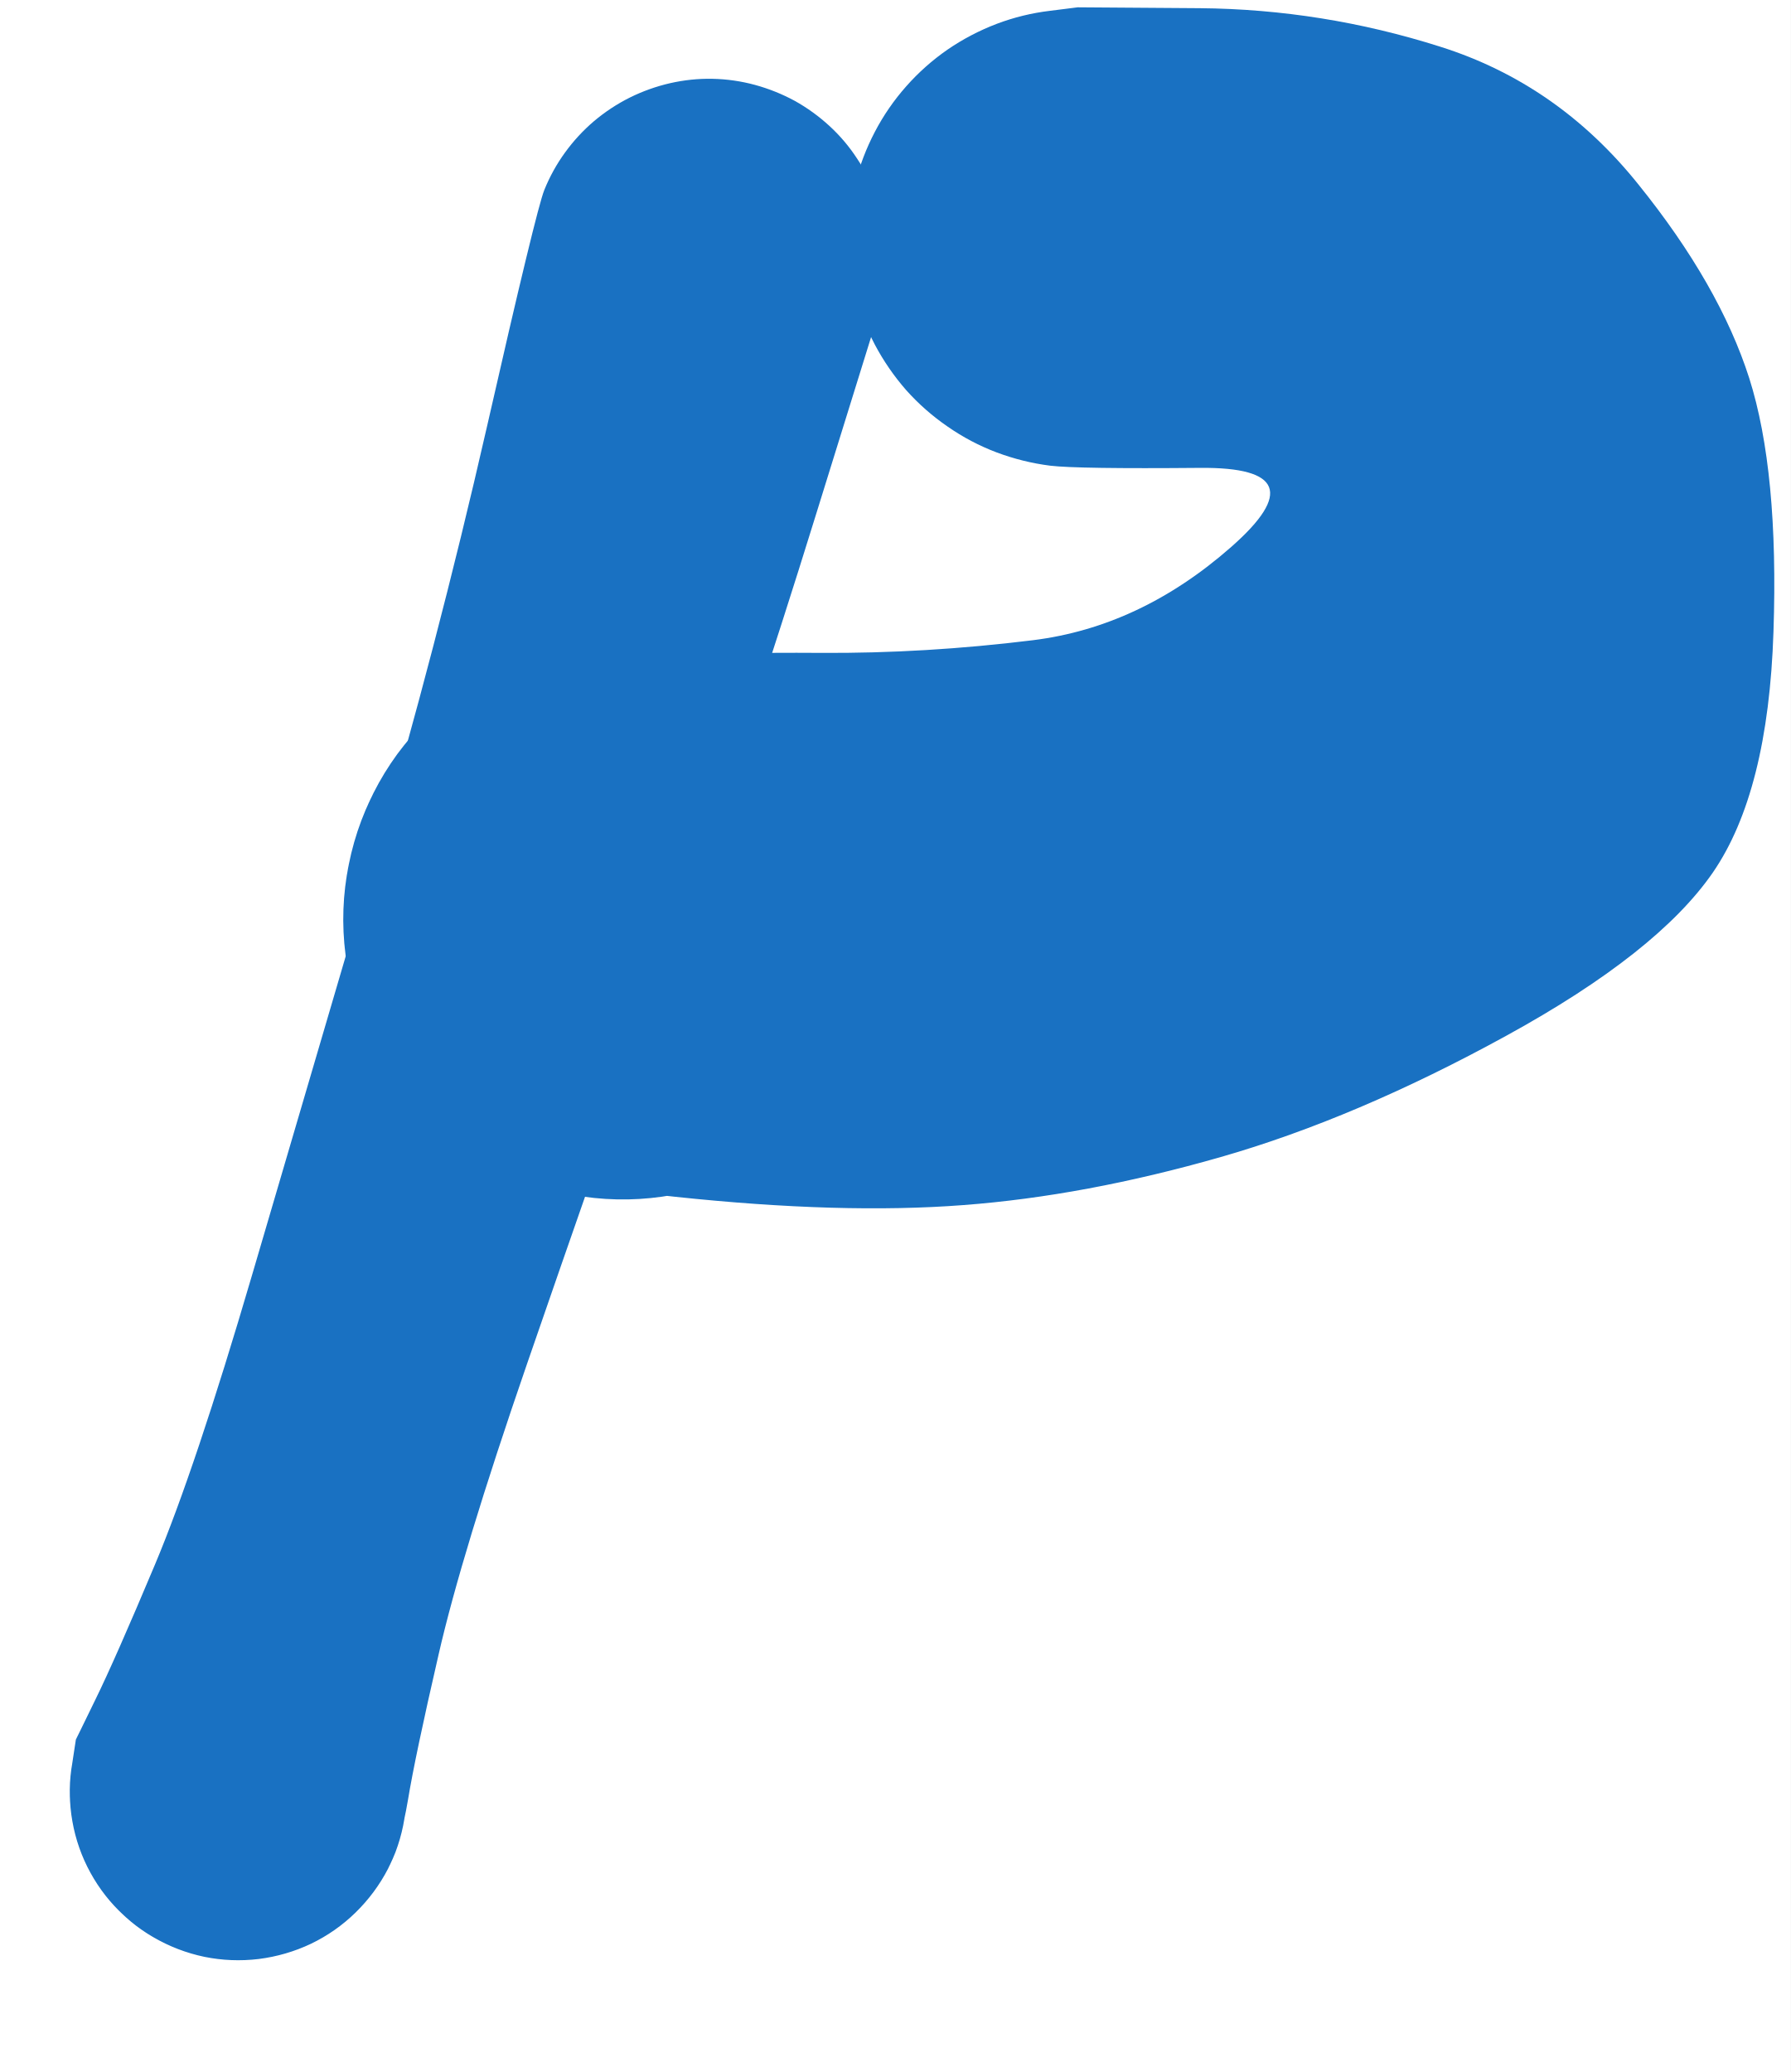
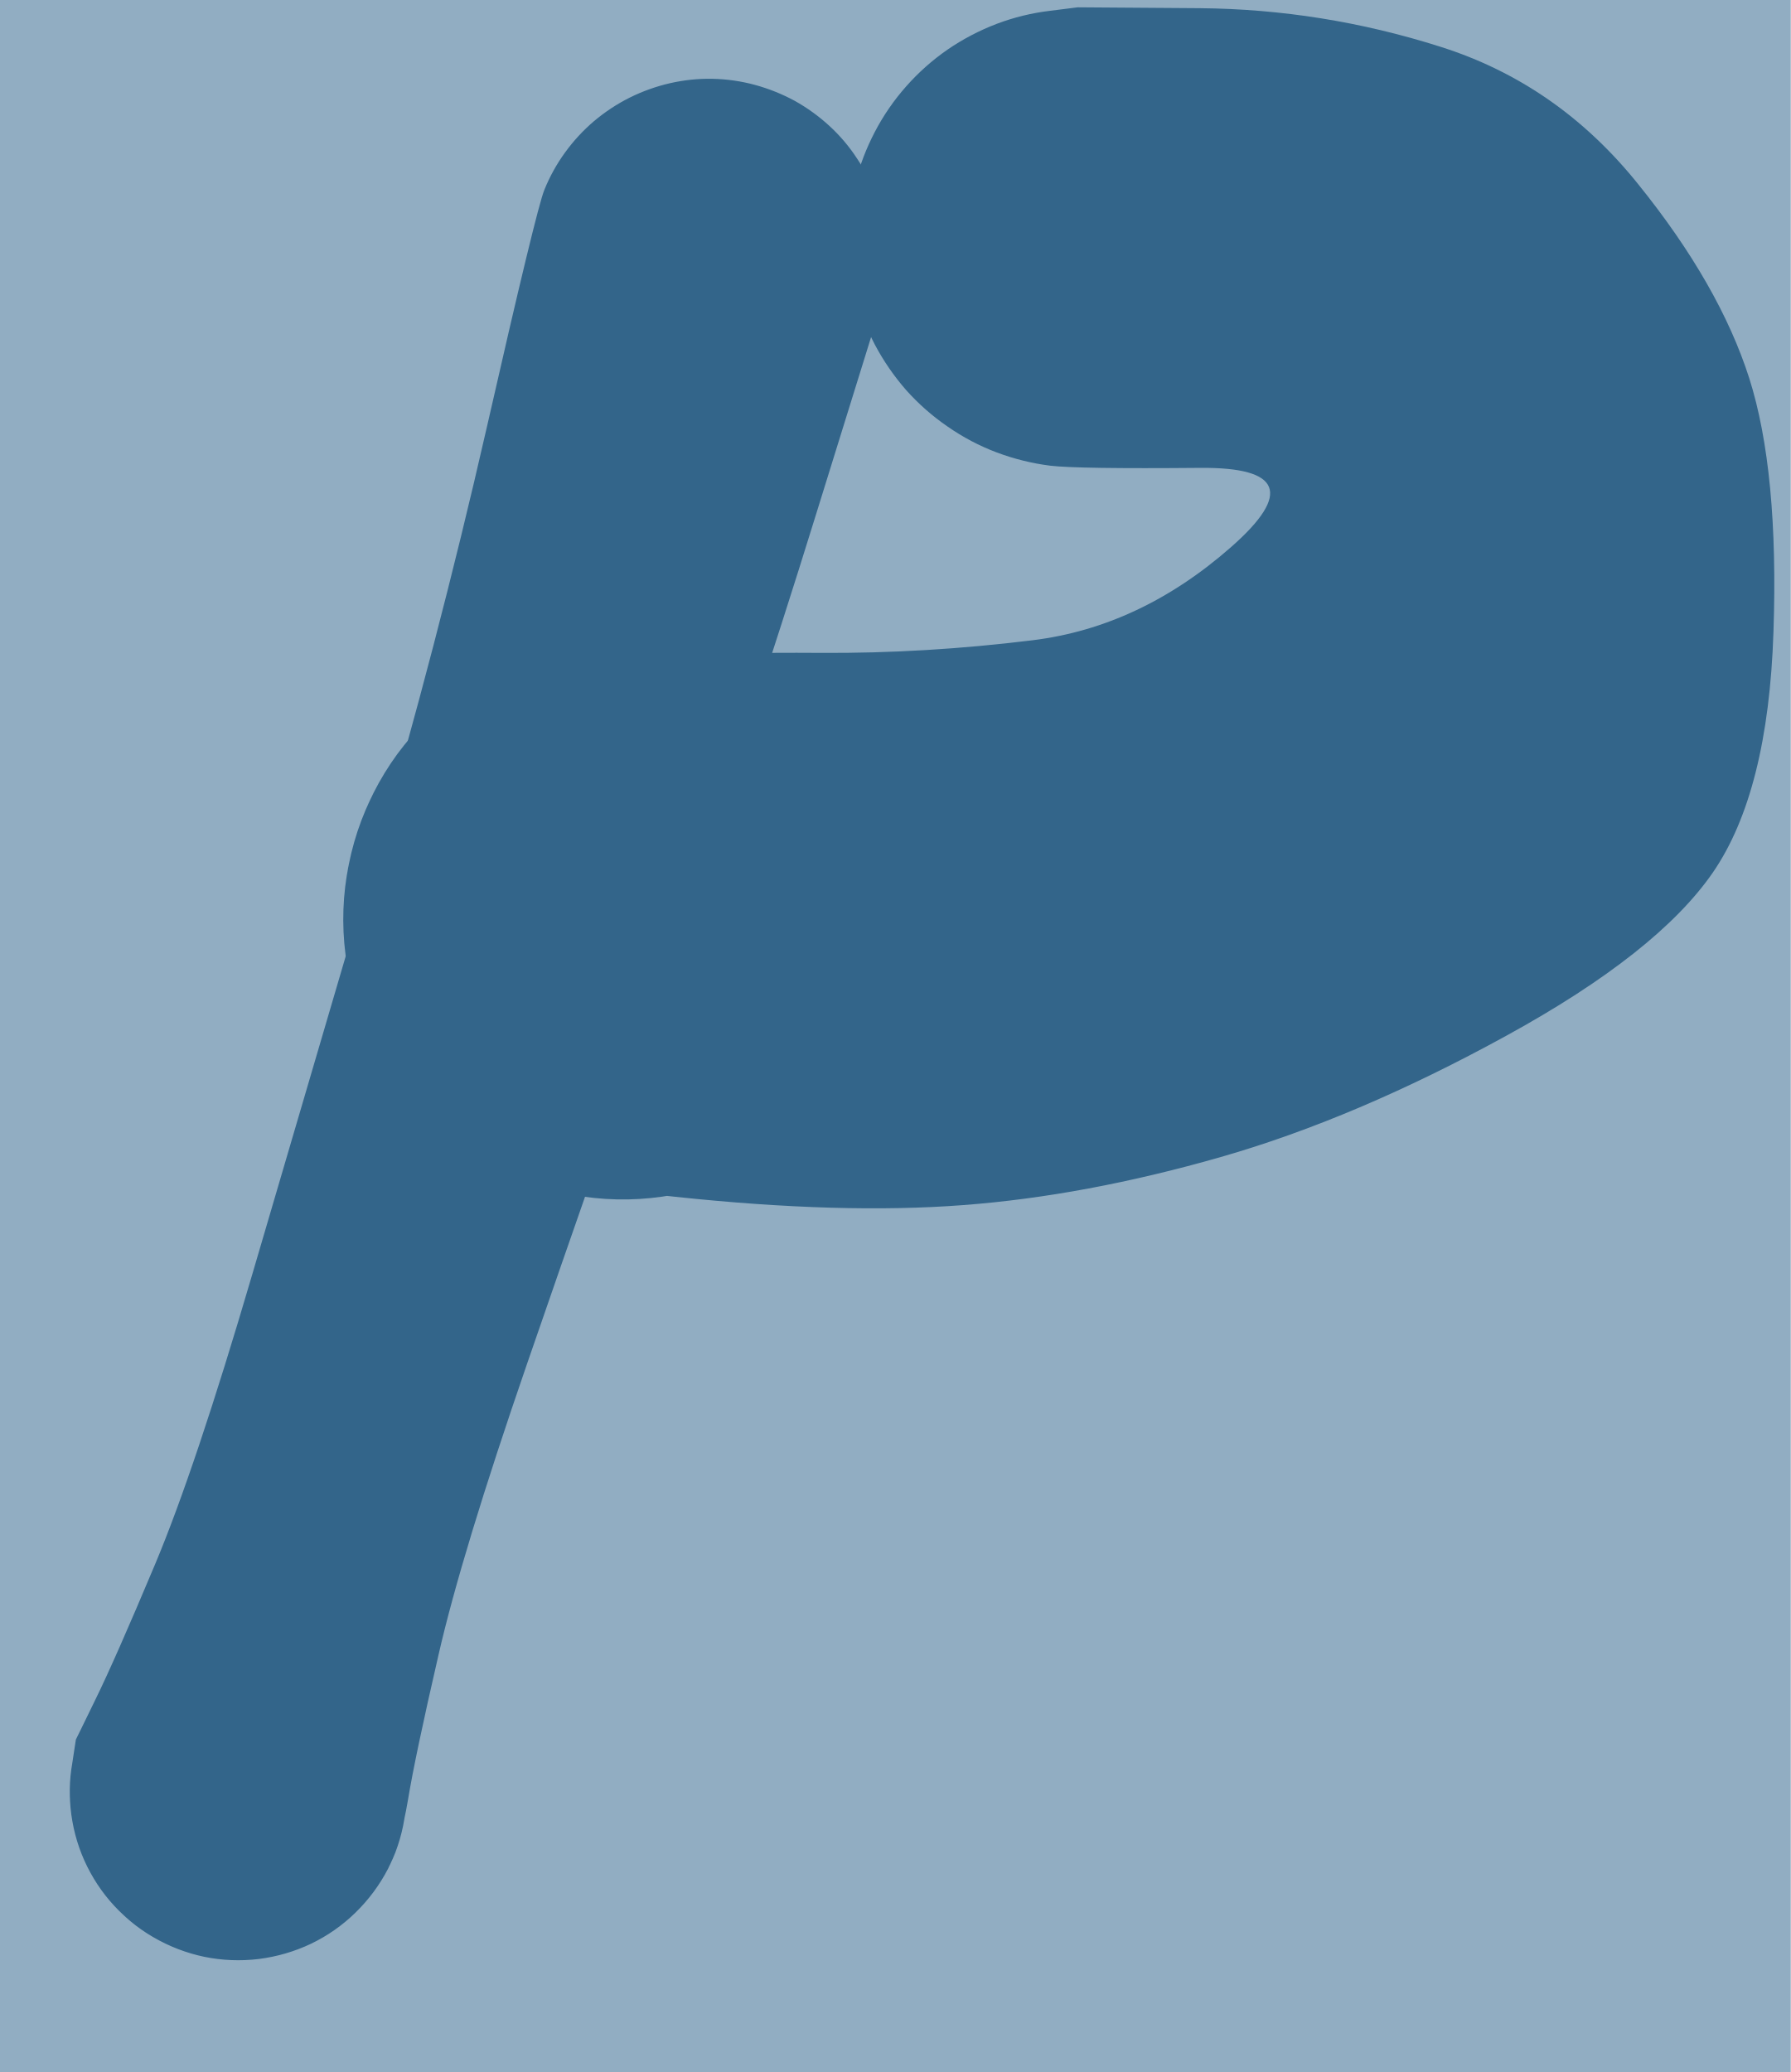
<svg xmlns="http://www.w3.org/2000/svg" version="1.1" viewBox="0 0 82.079 94.971" width="164.159" height="189.942">
-   <rect x="0" y="0" width="82.079" height="94.971" fill="#ffffff" />
+   <rect x="0" y="0" width="82.079" height="94.971" fill="#91ADC2" />
  <g transform="translate(32.49744 11.75203) rotate(0 -11.24872 36.60956)" stroke="none">
-     <path fill="#1971c2" d="M 7.92,2.12 Q 7.92,2.12 4.88,11.91 1.85,21.70 -1.74,31.88 -5.34,42.06 -8.34,50.76 -11.34,59.46 -12.40,64.11 -13.47,68.75 -13.80,70.76 -14.14,72.77 -14.71,73.90 -15.29,75.02 -16.20,75.91 -17.10,76.79 -18.24,77.34 -19.38,77.88 -20.64,78.04 -21.90,78.19 -23.13,77.94 -24.37,77.68 -25.47,77.04 -26.56,76.41 -27.39,75.45 -28.22,74.50 -28.71,73.33 -29.19,72.17 -29.28,70.90 -29.37,69.64 -29.04,68.42 -28.72,67.19 -28.03,66.14 -27.33,65.08 -26.34,64.30 -25.34,63.52 -24.15,63.10 -22.95,62.68 -21.69,62.66 -20.42,62.65 -19.22,63.03 -18.01,63.42 -17.00,64.17 -15.98,64.92 -15.26,65.96 -14.53,67.00 -14.18,68.21 -13.82,69.43 -13.87,70.69 -13.92,71.95 -14.37,73.14 -14.83,74.32 -15.63,75.29 -16.44,76.27 -17.51,76.93 -18.59,77.60 -19.82,77.89 -21.05,78.18 -22.31,78.06 -23.57,77.94 -24.72,77.42 -25.88,76.91 -26.81,76.05 -27.74,75.20 -28.35,74.09 -28.96,72.98 -29.18,71.73 -29.40,70.49 -29.21,69.23 -29.02,67.98 -29.02,67.98 -29.02,67.99 -28.13,66.16 -27.23,64.33 -25.39,59.95 -23.55,55.57 -20.95,46.71 -18.35,37.85 -15.41,27.85 -12.47,17.85 -10.19,7.86 -7.92,-2.12 -7.55,-3.04 -7.18,-3.96 -6.60,-4.76 -6.02,-5.56 -5.27,-6.20 -4.51,-6.84 -3.63,-7.28 -2.74,-7.72 -1.78,-7.94 -0.81,-8.16 0.16,-8.14 1.15,-8.12 2.11,-7.86 3.06,-7.60 3.93,-7.13 4.79,-6.65 5.52,-5.98 6.25,-5.31 6.79,-4.48 7.34,-3.66 7.67,-2.72 8.00,-1.79 8.10,-0.81 8.20,0.17 8.06,1.14 7.92,2.12 7.92,2.12 L 7.92,2.12 Z" />
+     <path fill="#33658A" d="M 7.92,2.12 Q 7.92,2.12 4.88,11.91 1.85,21.70 -1.74,31.88 -5.34,42.06 -8.34,50.76 -11.34,59.46 -12.40,64.11 -13.47,68.75 -13.80,70.76 -14.14,72.77 -14.71,73.90 -15.29,75.02 -16.20,75.91 -17.10,76.79 -18.24,77.34 -19.38,77.88 -20.64,78.04 -21.90,78.19 -23.13,77.94 -24.37,77.68 -25.47,77.04 -26.56,76.41 -27.39,75.45 -28.22,74.50 -28.71,73.33 -29.19,72.17 -29.28,70.90 -29.37,69.64 -29.04,68.42 -28.72,67.19 -28.03,66.14 -27.33,65.08 -26.34,64.30 -25.34,63.52 -24.15,63.10 -22.95,62.68 -21.69,62.66 -20.42,62.65 -19.22,63.03 -18.01,63.42 -17.00,64.17 -15.98,64.92 -15.26,65.96 -14.53,67.00 -14.18,68.21 -13.82,69.43 -13.87,70.69 -13.92,71.95 -14.37,73.14 -14.83,74.32 -15.63,75.29 -16.44,76.27 -17.51,76.93 -18.59,77.60 -19.82,77.89 -21.05,78.18 -22.31,78.06 -23.57,77.94 -24.72,77.42 -25.88,76.91 -26.81,76.05 -27.74,75.20 -28.35,74.09 -28.96,72.98 -29.18,71.73 -29.40,70.49 -29.21,69.23 -29.02,67.98 -29.02,67.98 -29.02,67.99 -28.13,66.16 -27.23,64.33 -25.39,59.95 -23.55,55.57 -20.95,46.71 -18.35,37.85 -15.41,27.85 -12.47,17.85 -10.19,7.86 -7.92,-2.12 -7.55,-3.04 -7.18,-3.96 -6.60,-4.76 -6.02,-5.56 -5.27,-6.20 -4.51,-6.84 -3.63,-7.28 -2.74,-7.72 -1.78,-7.94 -0.81,-8.16 0.16,-8.14 1.15,-8.12 2.11,-7.86 3.06,-7.60 3.93,-7.13 4.79,-6.65 5.52,-5.98 6.25,-5.31 6.79,-4.48 7.34,-3.66 7.67,-2.72 8.00,-1.79 8.10,-0.81 8.20,0.17 8.06,1.14 7.92,2.12 7.92,2.12 L 7.92,2.12 Z" />
  </g>
  <g transform="translate(49.39886 10.91524) rotate(0 0.7365494 15.53727)" stroke="none">
-     <path fill="#1971c2" d="M -0.00,-10.58 Q -0.00,-10.58 5.60,-10.54 11.21,-10.49 16.60,-8.78 22.00,-7.08 25.70,-2.46 29.41,2.14 30.78,6.42 32.14,10.70 31.89,18.05 31.65,25.39 29.11,29.08 26.57,32.76 19.66,36.55 12.76,40.34 6.55,42.12 0.33,43.90 -5.24,44.32 -10.82,44.75 -18.45,43.94 -26.08,43.13 -27.84,41.98 -29.60,40.83 -30.91,39.18 -32.21,37.53 -32.92,35.55 -33.62,33.57 -33.66,31.46 -33.70,29.36 -33.06,27.36 -32.43,25.35 -31.19,23.65 -29.94,21.96 -28.22,20.74 -26.50,19.53 -24.49,18.93 -22.47,18.34 -20.37,18.41 -18.27,18.49 -16.30,19.23 -14.33,19.97 -12.71,21.31 -11.08,22.64 -9.96,24.42 -8.85,26.20 -8.36,28.25 -7.87,30.30 -8.06,32.39 -8.25,34.48 -9.10,36.41 -9.95,38.33 -11.36,39.89 -12.78,41.44 -14.62,42.46 -16.46,43.48 -18.53,43.85 -20.60,44.23 -22.68,43.93 -24.76,43.62 -26.64,42.67 -28.52,41.72 -29.99,40.22 -31.46,38.72 -32.38,36.83 -33.30,34.93 -33.56,32.85 -33.83,30.76 -33.41,28.70 -33.00,26.64 -31.94,24.81 -30.89,22.99 -29.31,21.60 -27.73,20.21 -25.79,19.40 -23.85,18.59 -21.76,18.44 -19.66,18.28 -17.62,18.81 -15.59,19.34 -15.59,19.34 -15.59,19.34 -16.07,19.16 -16.54,18.98 -11.77,19.01 -7.00,19.04 -2.06,18.43 2.87,17.82 7.04,14.15 11.21,10.48 5.61,10.53 0.00,10.58 -1.26,10.43 -2.52,10.27 -3.72,9.82 -4.91,9.37 -5.96,8.64 -7.01,7.92 -7.86,6.97 -8.70,6.01 -9.30,4.88 -9.89,3.75 -10.20,2.51 -10.50,1.27 -10.50,0.00 -10.50,-1.27 -10.20,-2.51 -9.89,-3.74 -9.30,-4.87 -8.71,-6.00 -7.86,-6.96 -7.02,-7.91 -5.97,-8.64 -4.92,-9.36 -3.72,-9.82 -2.53,-10.27 -1.27,-10.42 -0.00,-10.58 -0.00,-10.58 L -0.00,-10.58 Z" />
+     <path fill="#33658A" d="M -0.00,-10.58 Q -0.00,-10.58 5.60,-10.54 11.21,-10.49 16.60,-8.78 22.00,-7.08 25.70,-2.46 29.41,2.14 30.78,6.42 32.14,10.70 31.89,18.05 31.65,25.39 29.11,29.08 26.57,32.76 19.66,36.55 12.76,40.34 6.55,42.12 0.33,43.90 -5.24,44.32 -10.82,44.75 -18.45,43.94 -26.08,43.13 -27.84,41.98 -29.60,40.83 -30.91,39.18 -32.21,37.53 -32.92,35.55 -33.62,33.57 -33.66,31.46 -33.70,29.36 -33.06,27.36 -32.43,25.35 -31.19,23.65 -29.94,21.96 -28.22,20.74 -26.50,19.53 -24.49,18.93 -22.47,18.34 -20.37,18.41 -18.27,18.49 -16.30,19.23 -14.33,19.97 -12.71,21.31 -11.08,22.64 -9.96,24.42 -8.85,26.20 -8.36,28.25 -7.87,30.30 -8.06,32.39 -8.25,34.48 -9.10,36.41 -9.95,38.33 -11.36,39.89 -12.78,41.44 -14.62,42.46 -16.46,43.48 -18.53,43.85 -20.60,44.23 -22.68,43.93 -24.76,43.62 -26.64,42.67 -28.52,41.72 -29.99,40.22 -31.46,38.72 -32.38,36.83 -33.30,34.93 -33.56,32.85 -33.83,30.76 -33.41,28.70 -33.00,26.64 -31.94,24.81 -30.89,22.99 -29.31,21.60 -27.73,20.21 -25.79,19.40 -23.85,18.59 -21.76,18.44 -19.66,18.28 -17.62,18.81 -15.59,19.34 -15.59,19.34 -15.59,19.34 -16.07,19.16 -16.54,18.98 -11.77,19.01 -7.00,19.04 -2.06,18.43 2.87,17.82 7.04,14.15 11.21,10.48 5.61,10.53 0.00,10.58 -1.26,10.43 -2.52,10.27 -3.72,9.82 -4.91,9.37 -5.96,8.64 -7.01,7.92 -7.86,6.97 -8.70,6.01 -9.30,4.88 -9.89,3.75 -10.20,2.51 -10.50,1.27 -10.50,0.00 -10.50,-1.27 -10.20,-2.51 -9.89,-3.74 -9.30,-4.87 -8.71,-6.00 -7.86,-6.96 -7.02,-7.91 -5.97,-8.64 -4.92,-9.36 -3.72,-9.82 -2.53,-10.27 -1.27,-10.42 -0.00,-10.58 -0.00,-10.58 L -0.00,-10.58 Z" />
  </g>
</svg>
